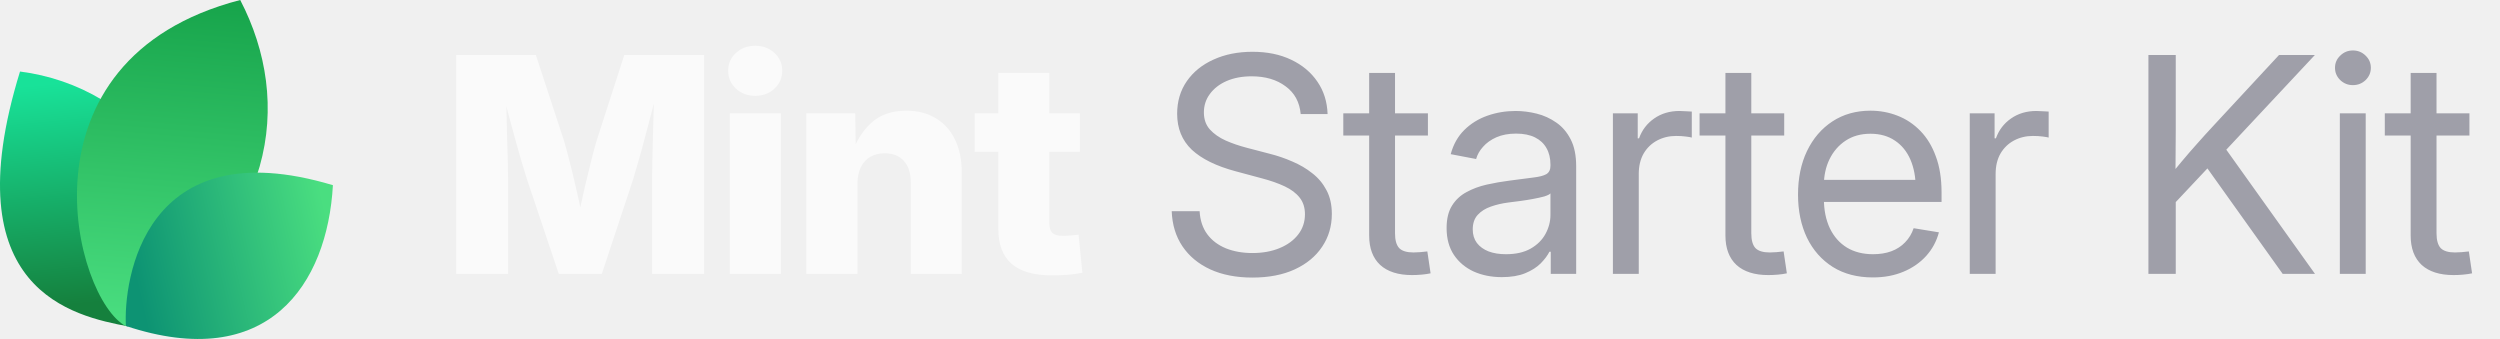
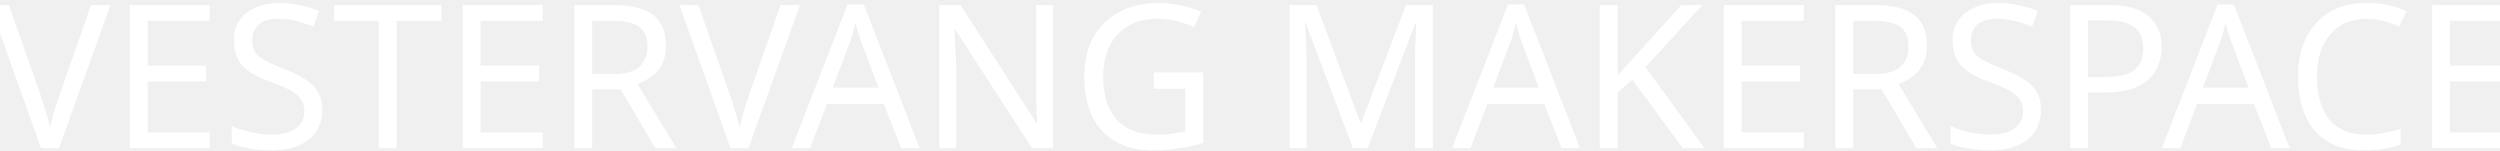
- <svg xmlns="http://www.w3.org/2000/svg" width="177" height="24" viewBox="0 0 177 24" fill="none">
-   <path d="M9.061 23.108C5.268 22.377 -3.391 20.627 1.417 5.064C9.634 6.099 16.973 14.064 9.061 23.108Z" fill="url(#paint0_linear_17557_2145)" />
-   <path d="M8.919 23.094C5.276 21.222 0.784 4.209 17.007 0C20.757 7.193 19.621 16.545 8.919 23.094Z" fill="url(#paint1_linear_17557_2145)" />
-   <path d="M8.914 23.079C8.735 19.882 10.159 9.085 23.57 13.111C23.181 20.123 18.984 26.418 8.914 23.079Z" fill="url(#paint2_linear_17557_2145)" />
-   <path d="M32.301 19.392V3.894H37.938L39.925 9.948C40.036 10.315 40.164 10.787 40.31 11.362C40.462 11.938 40.611 12.552 40.757 13.204C40.91 13.855 41.048 14.483 41.173 15.086C41.305 15.682 41.412 16.192 41.495 16.615H40.695C40.771 16.192 40.871 15.682 40.996 15.086C41.128 14.49 41.267 13.866 41.412 13.214C41.565 12.562 41.714 11.948 41.86 11.373C42.005 10.79 42.133 10.315 42.244 9.948L44.2 3.894H49.848V19.392H46.166V12.704C46.166 12.357 46.173 11.917 46.187 11.383C46.2 10.849 46.214 10.27 46.228 9.646C46.249 9.022 46.266 8.391 46.28 7.753C46.301 7.115 46.311 6.519 46.311 5.964H46.623C46.485 6.561 46.332 7.181 46.166 7.826C45.999 8.471 45.833 9.102 45.666 9.719C45.507 10.336 45.351 10.901 45.198 11.414C45.053 11.928 44.928 12.357 44.824 12.704L42.608 19.392H39.561L37.314 12.704C37.203 12.357 37.072 11.928 36.919 11.414C36.773 10.901 36.614 10.34 36.441 9.729C36.274 9.112 36.104 8.481 35.931 7.836C35.764 7.192 35.608 6.567 35.463 5.964H35.827C35.834 6.512 35.844 7.105 35.858 7.743C35.872 8.374 35.886 9.005 35.9 9.636C35.92 10.26 35.938 10.839 35.952 11.373C35.965 11.907 35.972 12.351 35.972 12.704V19.392H32.301ZM51.668 19.392V8.024H55.288V19.392H51.668ZM53.468 6.786C52.927 6.786 52.473 6.616 52.105 6.276C51.738 5.93 51.554 5.507 51.554 5.007C51.554 4.508 51.738 4.088 52.105 3.749C52.473 3.409 52.927 3.239 53.468 3.239C54.009 3.239 54.463 3.409 54.83 3.749C55.198 4.082 55.382 4.501 55.382 5.007C55.382 5.507 55.198 5.93 54.83 6.276C54.463 6.616 54.009 6.786 53.468 6.786ZM60.708 13.027V19.392H57.088V8.024H60.551L60.593 10.967H60.281C60.593 10.024 61.061 9.268 61.685 8.7C62.309 8.124 63.138 7.836 64.171 7.836C64.975 7.836 65.672 8.017 66.262 8.377C66.851 8.731 67.302 9.234 67.614 9.885C67.933 10.537 68.092 11.307 68.092 12.194V19.392H64.483V12.912C64.483 12.26 64.32 11.754 63.994 11.394C63.675 11.033 63.221 10.853 62.632 10.853C62.25 10.853 61.914 10.936 61.623 11.102C61.332 11.269 61.106 11.515 60.947 11.841C60.787 12.16 60.708 12.555 60.708 13.027ZM76.456 8.024V10.749H69.008V8.024H76.456ZM70.683 5.163H74.292V15.783C74.292 16.102 74.361 16.334 74.5 16.48C74.646 16.625 74.899 16.698 75.259 16.698C75.405 16.698 75.596 16.688 75.831 16.667C76.074 16.646 76.251 16.629 76.362 16.615L76.632 19.309C76.313 19.378 75.963 19.427 75.582 19.455C75.207 19.482 74.836 19.496 74.469 19.496C73.2 19.496 72.25 19.222 71.619 18.674C70.995 18.127 70.683 17.308 70.683 16.22V5.163Z" fill="#FAFAFA" />
-   <path d="M88.667 19.652C87.523 19.652 86.528 19.458 85.682 19.07C84.843 18.681 84.188 18.137 83.716 17.437C83.245 16.736 82.992 15.908 82.957 14.951H84.933C84.968 15.596 85.148 16.14 85.474 16.584C85.8 17.021 86.24 17.354 86.795 17.582C87.35 17.804 87.974 17.915 88.667 17.915C89.388 17.915 90.026 17.801 90.581 17.572C91.143 17.343 91.583 17.024 91.902 16.615C92.228 16.199 92.391 15.717 92.391 15.169C92.391 14.698 92.266 14.306 92.017 13.994C91.767 13.675 91.413 13.408 90.956 13.193C90.498 12.978 89.954 12.787 89.323 12.621L87.502 12.132C86.123 11.765 85.082 11.255 84.382 10.603C83.689 9.944 83.342 9.095 83.342 8.055C83.342 7.174 83.571 6.404 84.028 5.746C84.486 5.087 85.117 4.577 85.921 4.217C86.726 3.849 87.645 3.666 88.678 3.666C89.718 3.666 90.63 3.853 91.413 4.227C92.204 4.602 92.824 5.122 93.275 5.787C93.726 6.446 93.965 7.209 93.993 8.076H92.089C92.013 7.23 91.656 6.574 91.018 6.11C90.387 5.638 89.586 5.403 88.615 5.403C87.95 5.403 87.36 5.513 86.847 5.735C86.341 5.957 85.946 6.262 85.661 6.651C85.377 7.032 85.235 7.469 85.235 7.961C85.235 8.447 85.377 8.849 85.661 9.168C85.946 9.48 86.317 9.74 86.774 9.948C87.232 10.149 87.724 10.319 88.251 10.457L89.884 10.884C90.439 11.023 90.977 11.206 91.496 11.435C92.023 11.657 92.495 11.934 92.911 12.267C93.334 12.593 93.67 12.995 93.92 13.474C94.17 13.945 94.294 14.504 94.294 15.149C94.294 16.015 94.066 16.788 93.608 17.468C93.157 18.148 92.512 18.681 91.673 19.07C90.834 19.458 89.832 19.652 88.667 19.652ZM101.097 8.024V9.594H95.106V8.024H101.097ZM96.937 5.163H98.767V16.521C98.767 17 98.865 17.347 99.059 17.562C99.26 17.77 99.6 17.874 100.078 17.874C100.21 17.874 100.366 17.867 100.546 17.853C100.733 17.832 100.903 17.815 101.056 17.801L101.285 19.351C101.097 19.392 100.886 19.423 100.65 19.444C100.414 19.465 100.189 19.475 99.974 19.475C98.996 19.475 98.244 19.236 97.717 18.758C97.197 18.272 96.937 17.579 96.937 16.677V5.163ZM106.33 19.621C105.595 19.621 104.932 19.489 104.343 19.226C103.754 18.955 103.285 18.564 102.939 18.05C102.592 17.53 102.419 16.896 102.419 16.147C102.419 15.495 102.547 14.965 102.804 14.556C103.06 14.146 103.403 13.828 103.833 13.599C104.263 13.363 104.742 13.186 105.269 13.068C105.796 12.95 106.333 12.857 106.881 12.787C107.574 12.69 108.132 12.617 108.555 12.569C108.978 12.52 109.287 12.441 109.481 12.33C109.675 12.212 109.772 12.014 109.772 11.737V11.654C109.772 11.203 109.679 10.815 109.492 10.489C109.311 10.163 109.041 9.91 108.68 9.729C108.32 9.549 107.872 9.459 107.338 9.459C106.805 9.459 106.34 9.546 105.945 9.719C105.556 9.892 105.241 10.118 104.998 10.395C104.755 10.665 104.593 10.953 104.509 11.258L102.71 10.915C102.897 10.222 103.22 9.65 103.677 9.199C104.135 8.748 104.679 8.412 105.31 8.19C105.941 7.968 106.607 7.857 107.307 7.857C107.8 7.857 108.295 7.92 108.795 8.044C109.301 8.169 109.765 8.381 110.188 8.679C110.611 8.97 110.951 9.369 111.208 9.875C111.464 10.374 111.593 11.005 111.593 11.768V19.392H109.793V17.822H109.7C109.568 18.085 109.363 18.359 109.086 18.643C108.809 18.921 108.444 19.153 107.994 19.34C107.543 19.527 106.988 19.621 106.33 19.621ZM106.621 17.998C107.321 17.998 107.904 17.867 108.368 17.603C108.84 17.333 109.19 16.986 109.419 16.563C109.654 16.133 109.772 15.682 109.772 15.211V13.692C109.703 13.769 109.554 13.841 109.325 13.911C109.096 13.973 108.829 14.032 108.524 14.088C108.226 14.143 107.921 14.192 107.609 14.233C107.304 14.275 107.033 14.309 106.798 14.337C106.354 14.393 105.938 14.49 105.549 14.628C105.168 14.76 104.86 14.954 104.624 15.211C104.388 15.467 104.27 15.811 104.27 16.241C104.27 16.615 104.367 16.934 104.561 17.198C104.762 17.461 105.04 17.662 105.393 17.801C105.747 17.933 106.156 17.998 106.621 17.998ZM114.193 19.392V8.024H115.951V9.792H116.045C116.253 9.209 116.61 8.741 117.116 8.388C117.622 8.034 118.219 7.857 118.905 7.857C119.058 7.857 119.217 7.864 119.384 7.878C119.55 7.885 119.682 7.892 119.779 7.899V9.74C119.716 9.719 119.578 9.695 119.363 9.667C119.155 9.639 118.922 9.625 118.666 9.625C118.174 9.625 117.726 9.733 117.324 9.948C116.922 10.163 116.603 10.471 116.367 10.874C116.138 11.276 116.024 11.758 116.024 12.319V19.392H114.193ZM126.322 8.024V9.594H120.33V8.024H126.322ZM122.161 5.163H123.992V16.521C123.992 17 124.089 17.347 124.283 17.562C124.484 17.77 124.824 17.874 125.302 17.874C125.434 17.874 125.59 17.867 125.77 17.853C125.958 17.832 126.127 17.815 126.28 17.801L126.509 19.351C126.322 19.392 126.11 19.423 125.874 19.444C125.639 19.465 125.413 19.475 125.198 19.475C124.221 19.475 123.468 19.236 122.941 18.758C122.421 18.272 122.161 17.579 122.161 16.677V5.163ZM132.604 19.642C131.502 19.642 130.555 19.396 129.765 18.903C128.974 18.404 128.364 17.714 127.934 16.834C127.511 15.946 127.3 14.927 127.3 13.775C127.3 12.611 127.511 11.584 127.934 10.697C128.364 9.802 128.964 9.102 129.734 8.596C130.51 8.089 131.408 7.836 132.428 7.836C133.1 7.836 133.738 7.954 134.341 8.19C134.952 8.426 135.489 8.783 135.954 9.261C136.425 9.74 136.793 10.343 137.056 11.071C137.327 11.792 137.462 12.645 137.462 13.63V14.296H128.433V12.735H136.463L135.631 13.297C135.631 12.541 135.506 11.876 135.257 11.3C135.007 10.725 134.643 10.277 134.165 9.958C133.686 9.632 133.107 9.469 132.428 9.469C131.748 9.469 131.162 9.632 130.67 9.958C130.177 10.284 129.796 10.725 129.526 11.279C129.262 11.827 129.13 12.441 129.13 13.12V14.046C129.13 14.864 129.273 15.572 129.557 16.168C129.841 16.757 130.243 17.211 130.763 17.53C131.283 17.842 131.901 17.998 132.615 17.998C133.093 17.998 133.523 17.929 133.905 17.79C134.293 17.645 134.619 17.433 134.882 17.156C135.153 16.879 135.354 16.546 135.486 16.157L137.275 16.449C137.108 17.08 136.81 17.634 136.38 18.113C135.95 18.591 135.413 18.966 134.768 19.236C134.123 19.507 133.402 19.642 132.604 19.642ZM139.459 19.392V8.024H141.217V9.792H141.311C141.519 9.209 141.876 8.741 142.382 8.388C142.888 8.034 143.485 7.857 144.171 7.857C144.324 7.857 144.483 7.864 144.649 7.878C144.816 7.885 144.948 7.892 145.045 7.899V9.74C144.982 9.719 144.844 9.695 144.629 9.667C144.421 9.639 144.188 9.625 143.932 9.625C143.439 9.625 142.992 9.733 142.59 9.948C142.188 10.163 141.869 10.471 141.633 10.874C141.404 11.276 141.29 11.758 141.29 12.319V19.392H139.459ZM153.429 14.961V12.715C153.783 12.257 154.136 11.82 154.49 11.404C154.844 10.981 155.204 10.565 155.572 10.156C155.939 9.74 156.314 9.327 156.695 8.918L161.355 3.894H163.893L157.277 10.967H157.184L153.429 14.961ZM152.108 19.392V3.894H154.043V9.241L154.022 12.559L154.043 13.505V19.392H152.108ZM161.615 19.392L155.967 11.477L157.173 9.969L163.903 19.392H161.615ZM165.661 19.392V8.024H167.492V19.392H165.661ZM166.587 6.027C166.24 6.027 165.942 5.909 165.692 5.673C165.443 5.43 165.318 5.139 165.318 4.799C165.318 4.459 165.443 4.172 165.692 3.936C165.942 3.693 166.24 3.572 166.587 3.572C166.934 3.572 167.232 3.693 167.482 3.936C167.731 4.172 167.856 4.459 167.856 4.799C167.856 5.139 167.731 5.43 167.482 5.673C167.232 5.909 166.934 6.027 166.587 6.027ZM174.836 8.024V9.594H168.844V8.024H174.836ZM170.675 5.163H172.506V16.521C172.506 17 172.603 17.347 172.797 17.562C172.998 17.77 173.338 17.874 173.816 17.874C173.948 17.874 174.104 17.867 174.284 17.853C174.472 17.832 174.641 17.815 174.794 17.801L175.023 19.351C174.836 19.392 174.624 19.423 174.388 19.444C174.153 19.465 173.927 19.475 173.712 19.475C172.735 19.475 171.982 19.236 171.455 18.758C170.935 18.272 170.675 17.579 170.675 16.677V5.163Z" fill="#9F9FA9" />
-   <defs>
-     <linearGradient id="paint0_linear_17557_2145" x1="3.776" y1="5.916" x2="5.232" y2="21.559" gradientUnits="userSpaceOnUse">
-       <stop stop-color="#18E299" />
-       <stop offset="1" stop-color="#15803D" />
-     </linearGradient>
-     <linearGradient id="paint1_linear_17557_2145" x1="12.171" y1="-0.718" x2="10.19" y2="22.983" gradientUnits="userSpaceOnUse">
-       <stop stop-color="#16A34A" />
-       <stop offset="1" stop-color="#4ADE80" />
-     </linearGradient>
-     <linearGradient id="paint2_linear_17557_2145" x1="23.133" y1="15.353" x2="9.338" y2="18.52" gradientUnits="userSpaceOnUse">
-       <stop stop-color="#4ADE80" />
-       <stop offset="1" stop-color="#0D9373" />
-     </linearGradient>
-   </defs>
+ <svg xmlns="http://www.w3.org/2000/svg" width="74.206mm" height="4.463mm" viewBox="0 0 74.206 4.463" version="1.1" id="svg1">
+   <defs id="defs1" />
+   <g id="layer1" transform="translate(-32.6174,-81.53793)">
+     <text xml:space="preserve" style="font-style:normal;font-variant:normal;font-weight:normal;font-stretch:normal;font-size:5.951px;font-family:'JetBrains Mono';-inkscape-font-specification:'JetBrains Mono';text-align:start;writing-mode:lr-tb;direction:ltr;text-anchor:start;fill:#ffffff;stroke-width:0.265" x="32.32" y="85.941" id="text1">
+       <tspan id="tspan1" x="32.32" y="85.941" style="font-style:normal;font-variant:normal;font-weight:normal;font-stretch:normal;font-family:'JetBrains Mono';-inkscape-font-specification:'JetBrains Mono';fill:#ffffff;stroke-width:0.265">VESTERVANG MAKERSPACE</tspan>
+     </text>
+   </g>
</svg>
